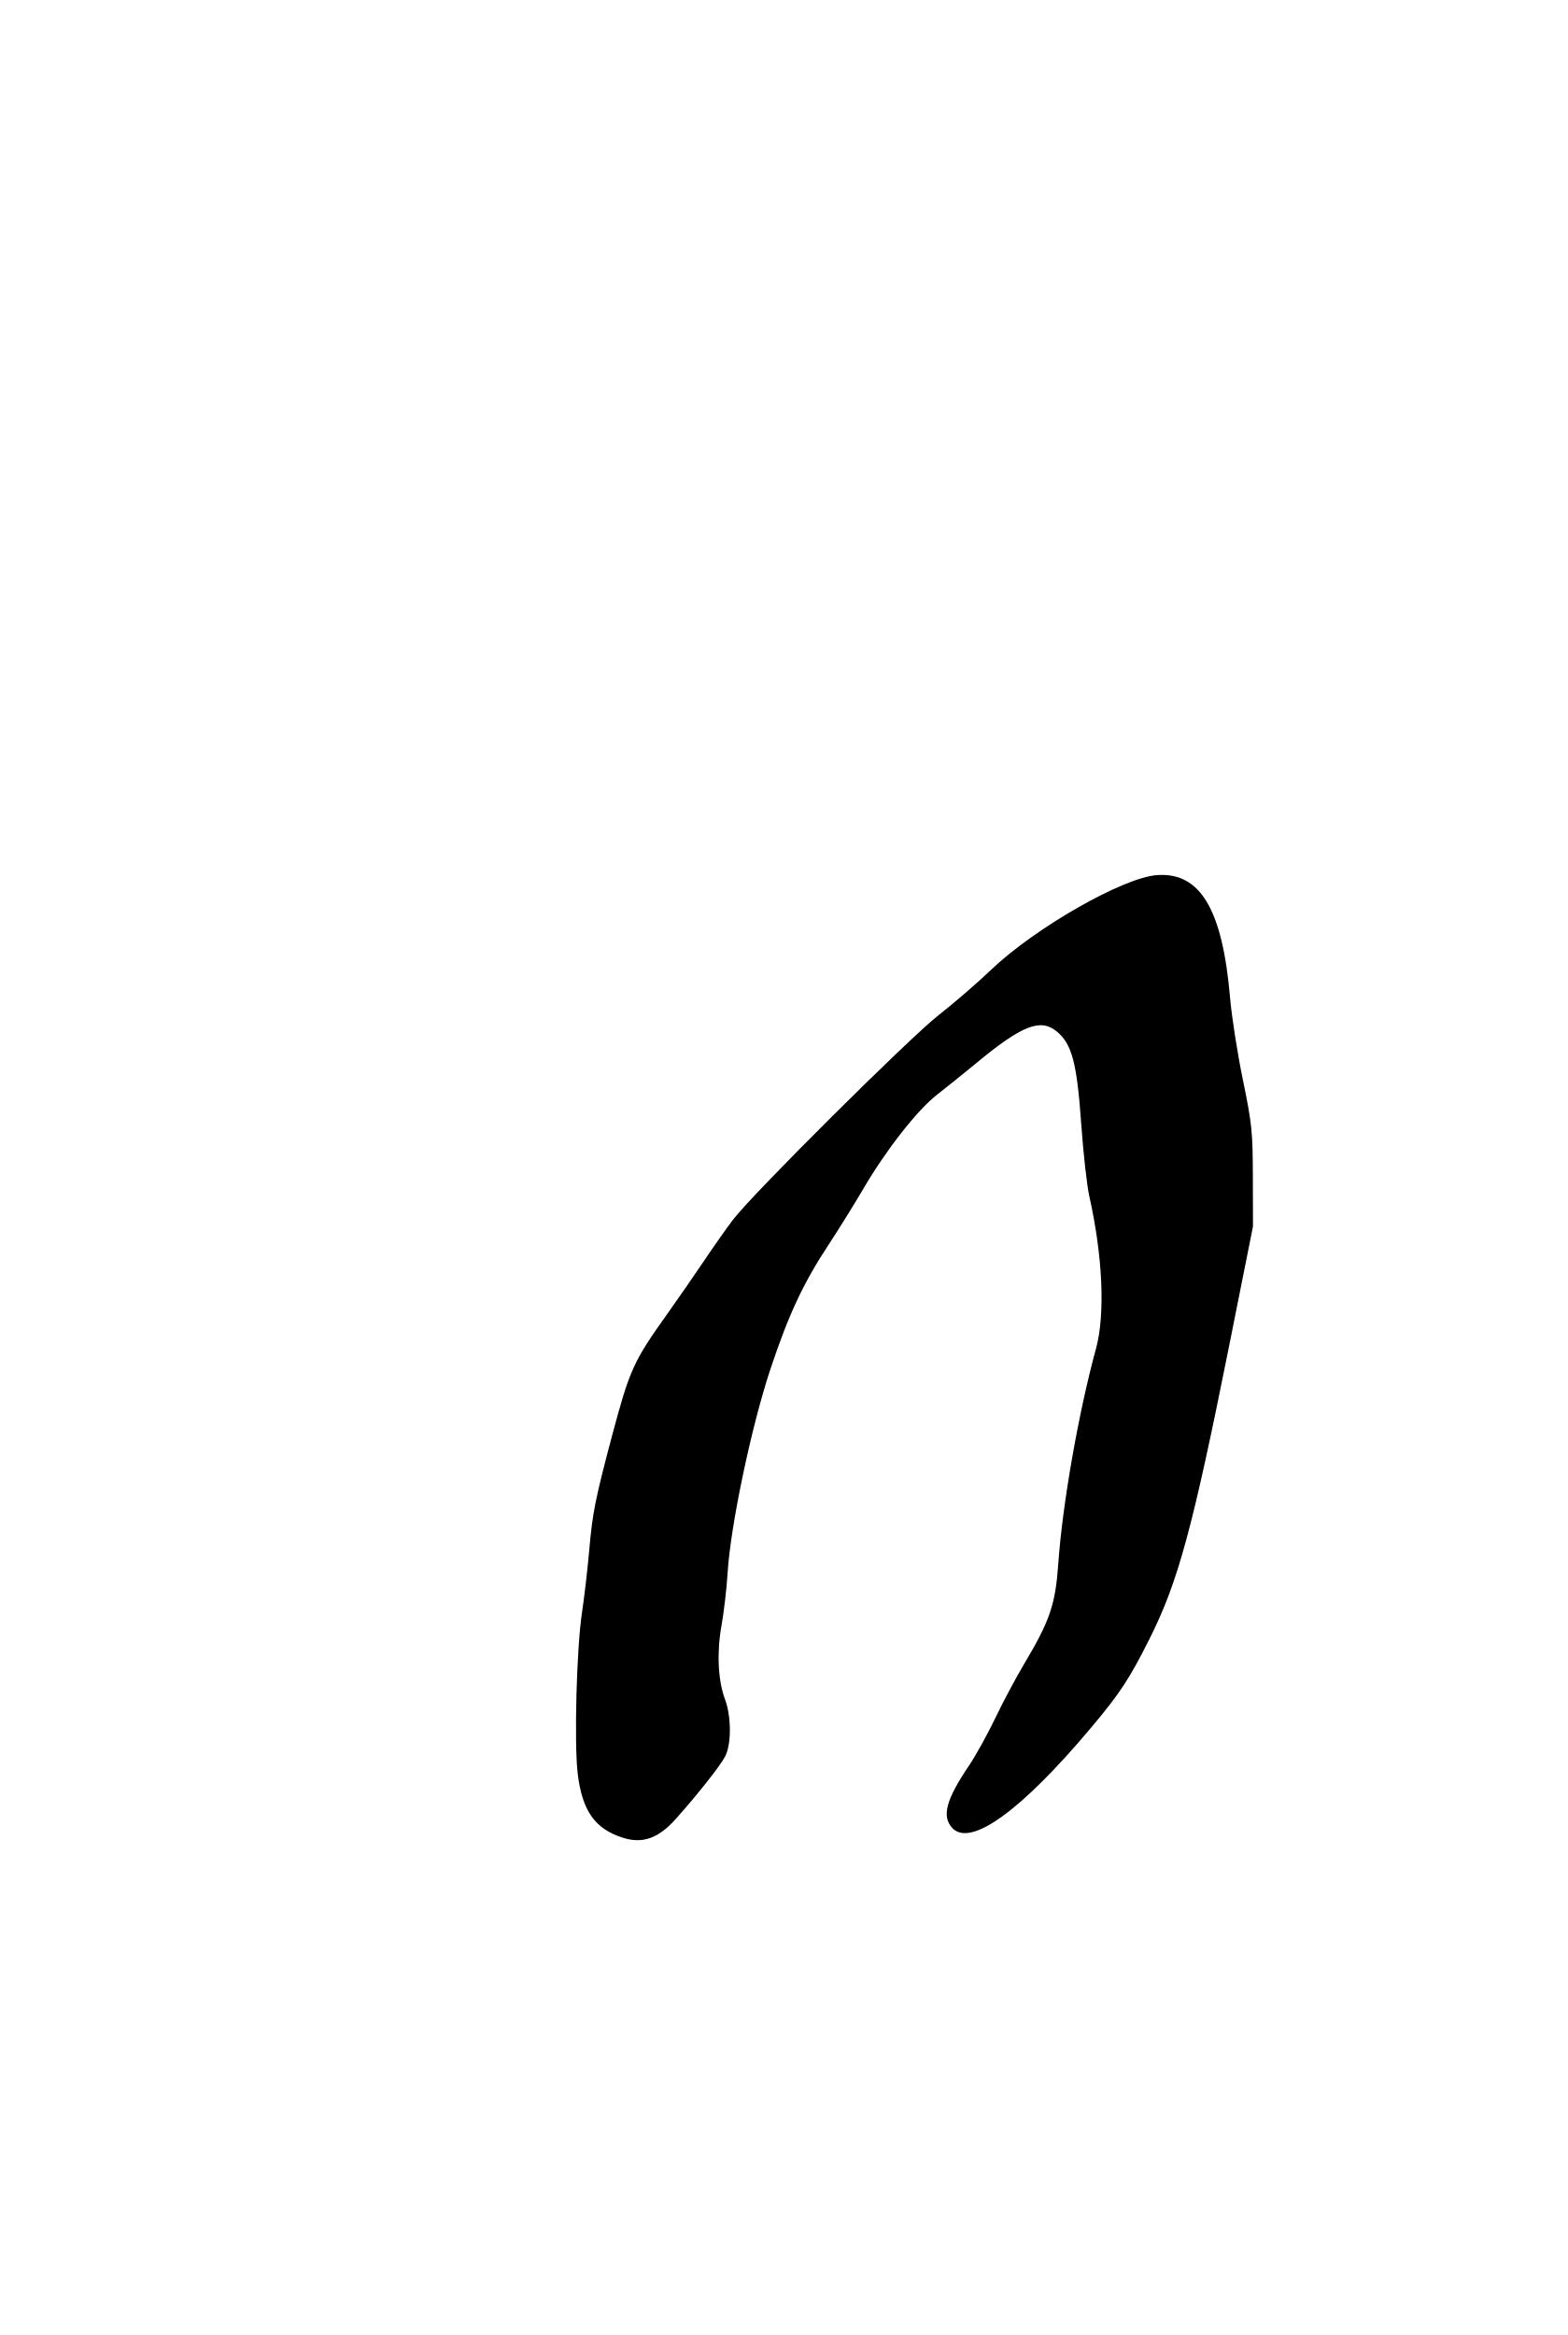
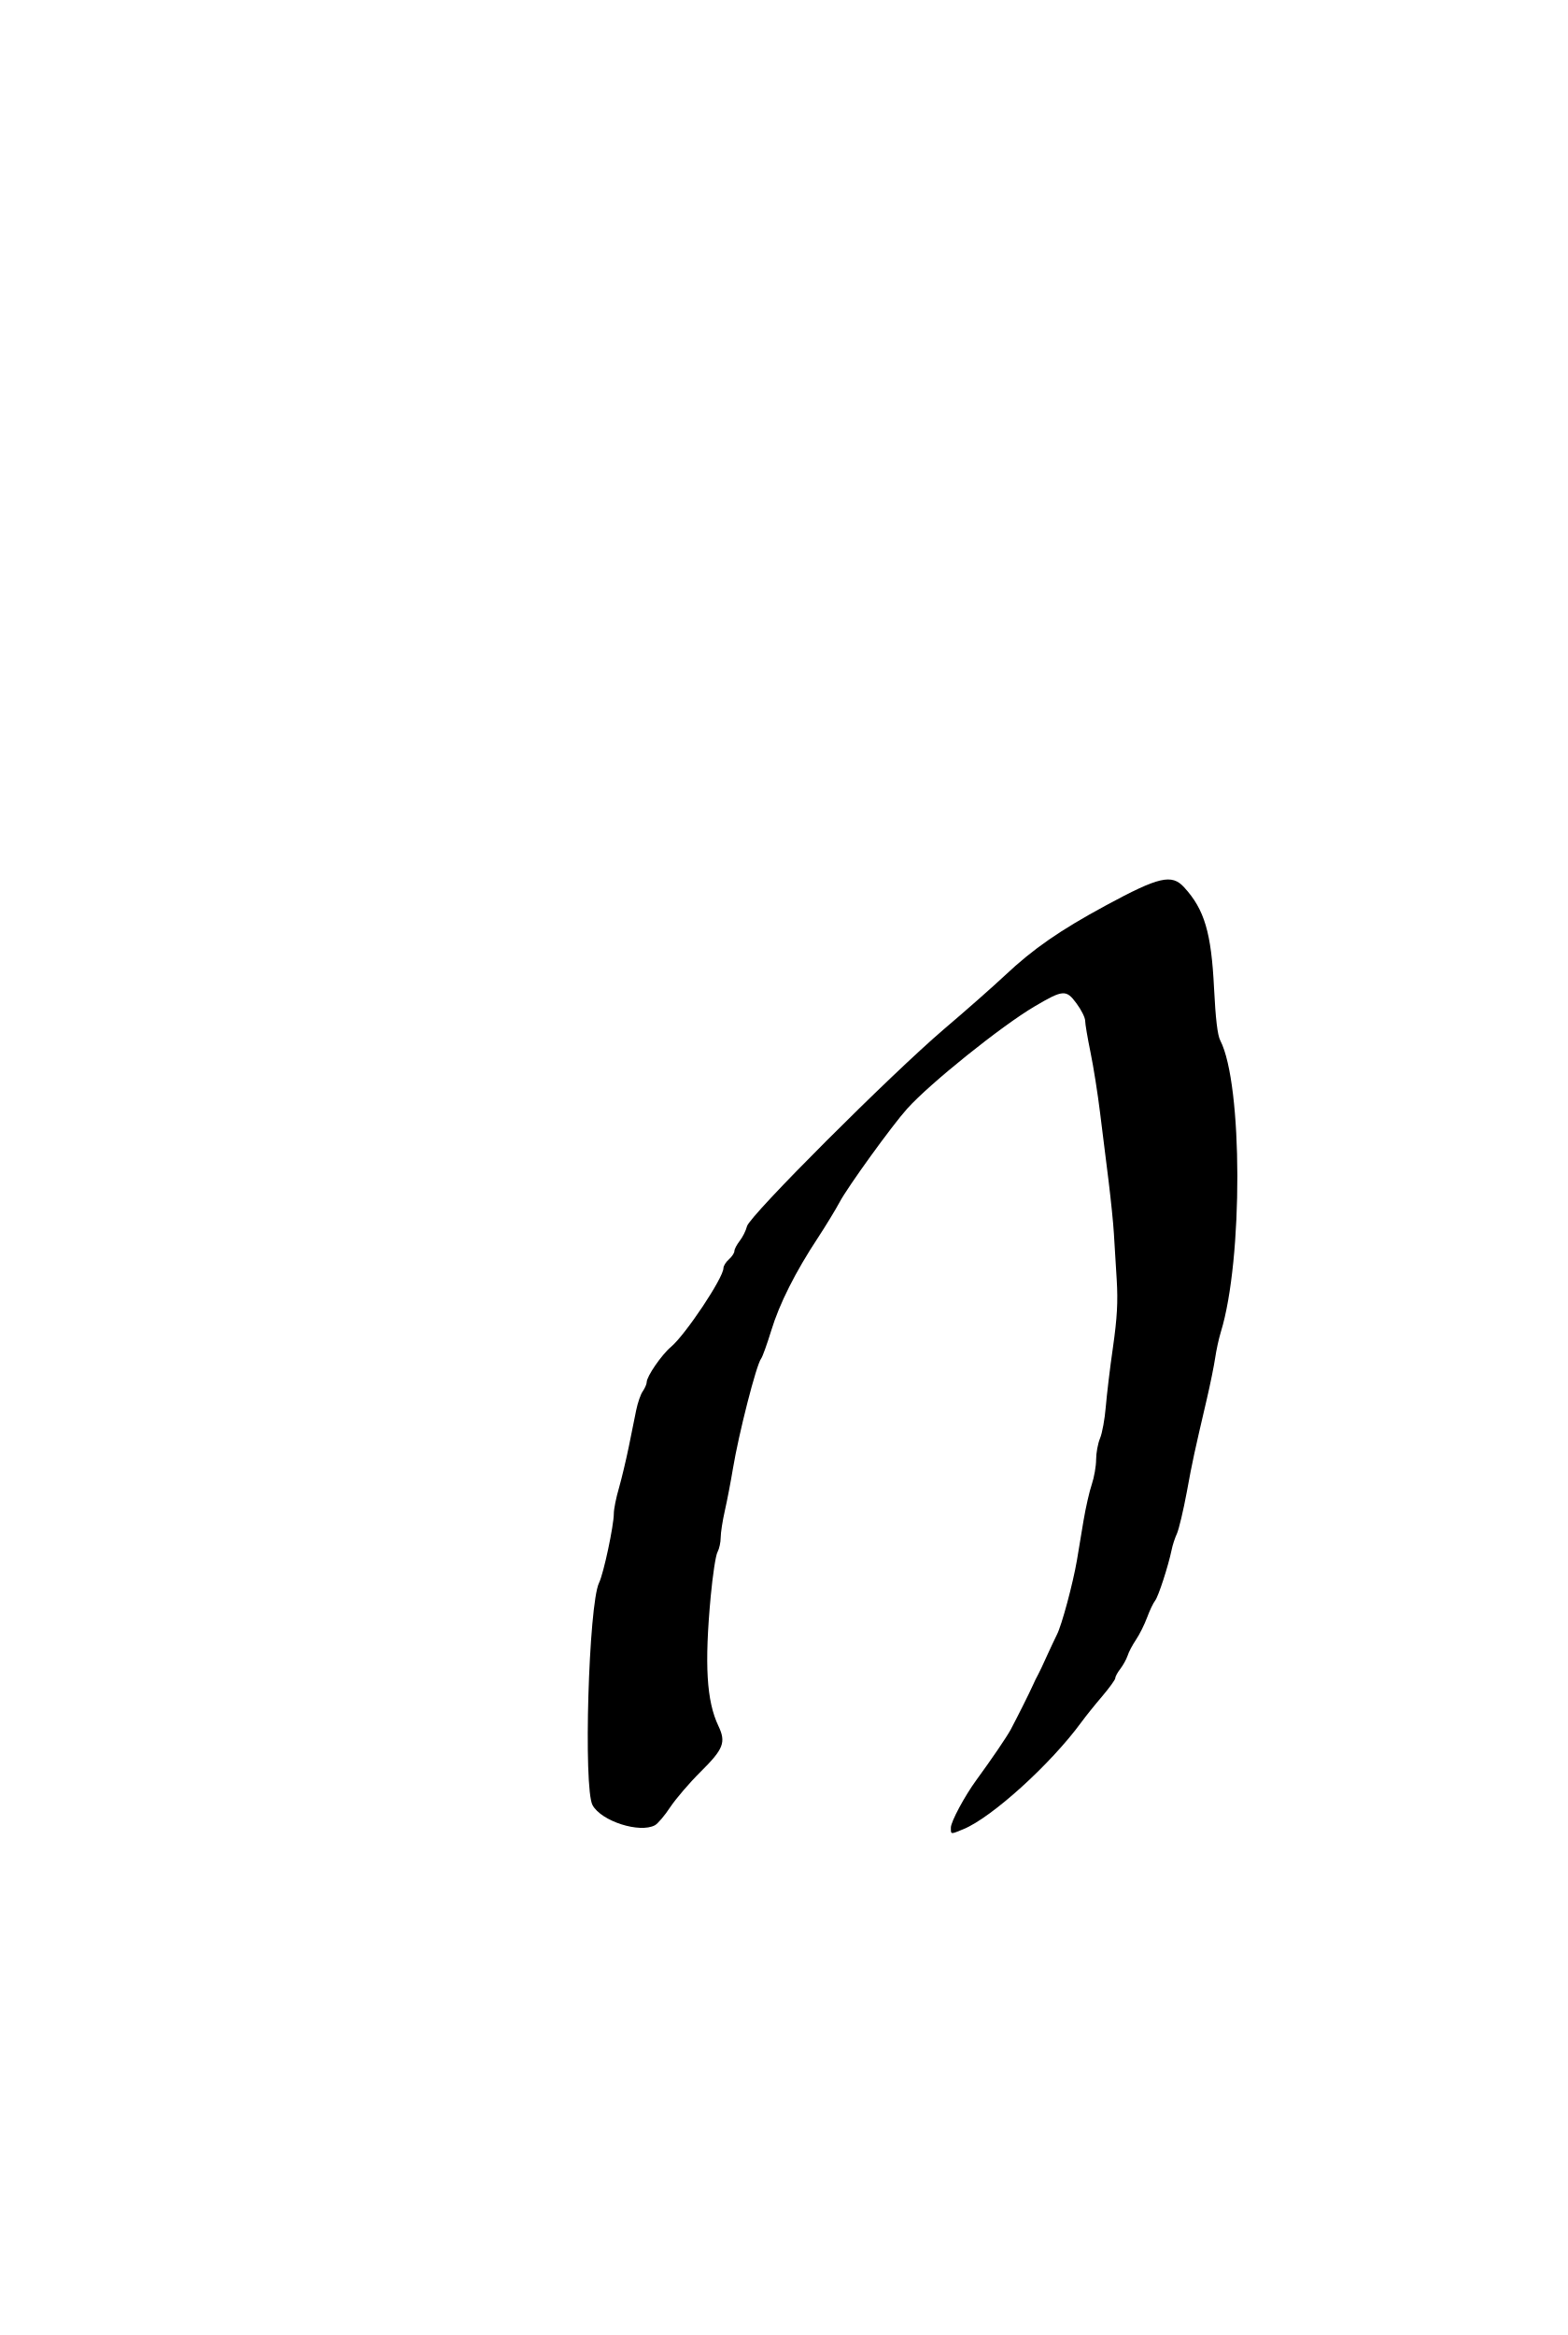
<svg xmlns="http://www.w3.org/2000/svg" viewBox="0 0 143.0 213.0" width="143.0" height="213.0">
-   <path fill="currentColor" fill-rule="evenodd" d="M56.83 167.64C54.29 166.84 53.13 165.21 52.71 161.84C52.37 159.06 52.60 150.27 53.11 147.00C53.31 145.69 53.60 143.16 53.76 141.38C54.05 138.02 54.31 136.73 55.83 131.00C57.45 124.94 57.77 124.21 60.86 119.88C61.84 118.50 63.36 116.31 64.24 115.00C65.12 113.69 66.31 112.00 66.89 111.24C68.69 108.88 82.96 94.69 85.62 92.61C87.00 91.53 89.14 89.69 90.38 88.50C94.39 84.66 102.43 80.06 105.54 79.83C109.49 79.53 111.53 82.94 112.22 91.02C112.37 92.73 112.89 96.09 113.39 98.50C114.22 102.54 114.29 103.22 114.30 107.38L114.31 111.88L112.14 122.75C108.81 139.40 107.48 144.30 104.89 149.46C103.04 153.15 102.20 154.44 99.49 157.66C93.11 165.24 88.50 168.55 86.86 166.73C85.90 165.67 86.32 164.14 88.41 161.05C89.03 160.13 90.10 158.19 90.79 156.75C91.48 155.31 92.66 153.08 93.42 151.81C95.79 147.84 96.29 146.36 96.55 142.62C96.93 137.23 98.39 128.87 99.99 123.02C100.84 119.90 100.61 114.63 99.38 109.12C99.16 108.16 98.83 105.18 98.64 102.50C98.25 96.99 97.80 95.25 96.43 94.11C94.94 92.85 93.23 93.52 88.98 97.05C87.93 97.92 86.39 99.15 85.56 99.80C83.72 101.21 80.86 104.86 78.74 108.48C77.89 109.93 76.48 112.19 75.62 113.50C73.30 117.02 71.96 119.87 70.29 124.88C68.56 130.07 66.64 139.18 66.38 143.50C66.29 144.94 66.04 147.08 65.83 148.25C65.38 150.70 65.50 153.31 66.14 155.00C66.73 156.58 66.74 159.14 66.14 160.25C65.69 161.11 63.58 163.77 61.64 165.94C60.06 167.70 58.62 168.21 56.83 167.64Z" />
+   <path fill="currentColor" fill-rule="evenodd" d="M86.75 166.71C86.75 166.18 88.01 163.83 89.08 162.37C90.51 160.41 91.83 158.47 92.21 157.77C92.79 156.68 93.89 154.49 94.22 153.75C94.37 153.41 94.59 152.96 94.71 152.75C94.83 152.54 95.17 151.81 95.48 151.12C95.79 150.44 96.21 149.54 96.42 149.12C96.87 148.25 97.89 144.43 98.25 142.33C98.38 141.53 98.65 139.90 98.85 138.72C99.05 137.53 99.39 136.03 99.61 135.39C99.82 134.76 100.00 133.74 100.00 133.15C100.00 132.55 100.16 131.67 100.36 131.20C100.56 130.72 100.79 129.44 100.88 128.35C100.97 127.27 101.26 124.80 101.54 122.88C101.92 120.21 102.00 118.75 101.88 116.75C101.79 115.31 101.67 113.39 101.62 112.50C101.57 111.61 101.35 109.47 101.14 107.75C100.92 106.03 100.57 103.22 100.36 101.50C100.15 99.78 99.76 97.31 99.49 96.00C99.22 94.69 99.00 93.39 99.00 93.11C99.00 92.83 98.65 92.12 98.21 91.53C97.27 90.25 96.99 90.27 94.38 91.81C91.36 93.59 84.82 98.84 82.75 101.15C81.40 102.65 77.32 108.29 76.60 109.66C76.24 110.33 75.36 111.78 74.64 112.88C72.56 116.03 71.10 118.94 70.36 121.38C69.98 122.61 69.57 123.76 69.44 123.93C69.00 124.49 67.40 130.76 66.86 134.00C66.67 135.16 66.34 136.87 66.13 137.80C65.92 138.72 65.75 139.82 65.75 140.25C65.75 140.68 65.62 141.28 65.46 141.58C65.29 141.88 65.02 143.70 64.84 145.62C64.26 151.86 64.46 155.17 65.54 157.44C66.25 158.94 66.02 159.54 63.91 161.63C62.91 162.62 61.68 164.06 61.16 164.83C60.65 165.61 60.01 166.36 59.75 166.50C58.35 167.25 54.86 166.13 54.06 164.67C53.21 163.12 53.70 146.36 54.65 144.39C55.07 143.54 56.00 139.15 56.00 138.07C56.00 137.66 56.21 136.61 56.47 135.73C56.72 134.85 57.12 133.17 57.36 132.00C57.60 130.83 57.90 129.32 58.04 128.64C58.18 127.96 58.45 127.17 58.65 126.90C58.84 126.62 59.00 126.25 59.00 126.08C59.00 125.56 60.36 123.58 61.21 122.87C62.54 121.75 66.00 116.56 66.00 115.68C66.00 115.49 66.22 115.12 66.50 114.88C66.78 114.63 67.00 114.29 67.00 114.12C67.00 113.95 67.22 113.54 67.48 113.20C67.75 112.86 68.05 112.26 68.15 111.86C68.38 110.90 81.27 98.02 86.12 93.88C88.05 92.24 90.55 90.04 91.68 88.98C94.26 86.55 96.72 84.85 100.88 82.60C105.74 79.97 106.90 79.70 108.03 80.94C109.89 82.97 110.51 85.08 110.76 90.16C110.90 92.93 111.07 94.42 111.33 94.92C113.38 98.89 113.41 114.91 111.38 121.50C111.19 122.12 110.96 123.19 110.86 123.88C110.76 124.56 110.42 126.25 110.10 127.62C108.94 132.60 108.81 133.17 108.27 136.12C107.96 137.78 107.56 139.46 107.38 139.88C107.19 140.29 106.97 140.96 106.89 141.38C106.58 142.87 105.68 145.63 105.39 146.00C105.22 146.21 104.89 146.90 104.65 147.55C104.41 148.20 103.95 149.12 103.63 149.59C103.31 150.06 102.97 150.71 102.87 151.04C102.76 151.36 102.47 151.89 102.22 152.22C101.96 152.55 101.75 152.93 101.75 153.08C101.75 153.22 101.21 153.96 100.56 154.73C99.90 155.50 99.04 156.57 98.64 157.12C95.86 160.92 90.50 165.78 87.91 166.85C86.70 167.35 86.75 167.36 86.75 166.71Z" />
</svg>
